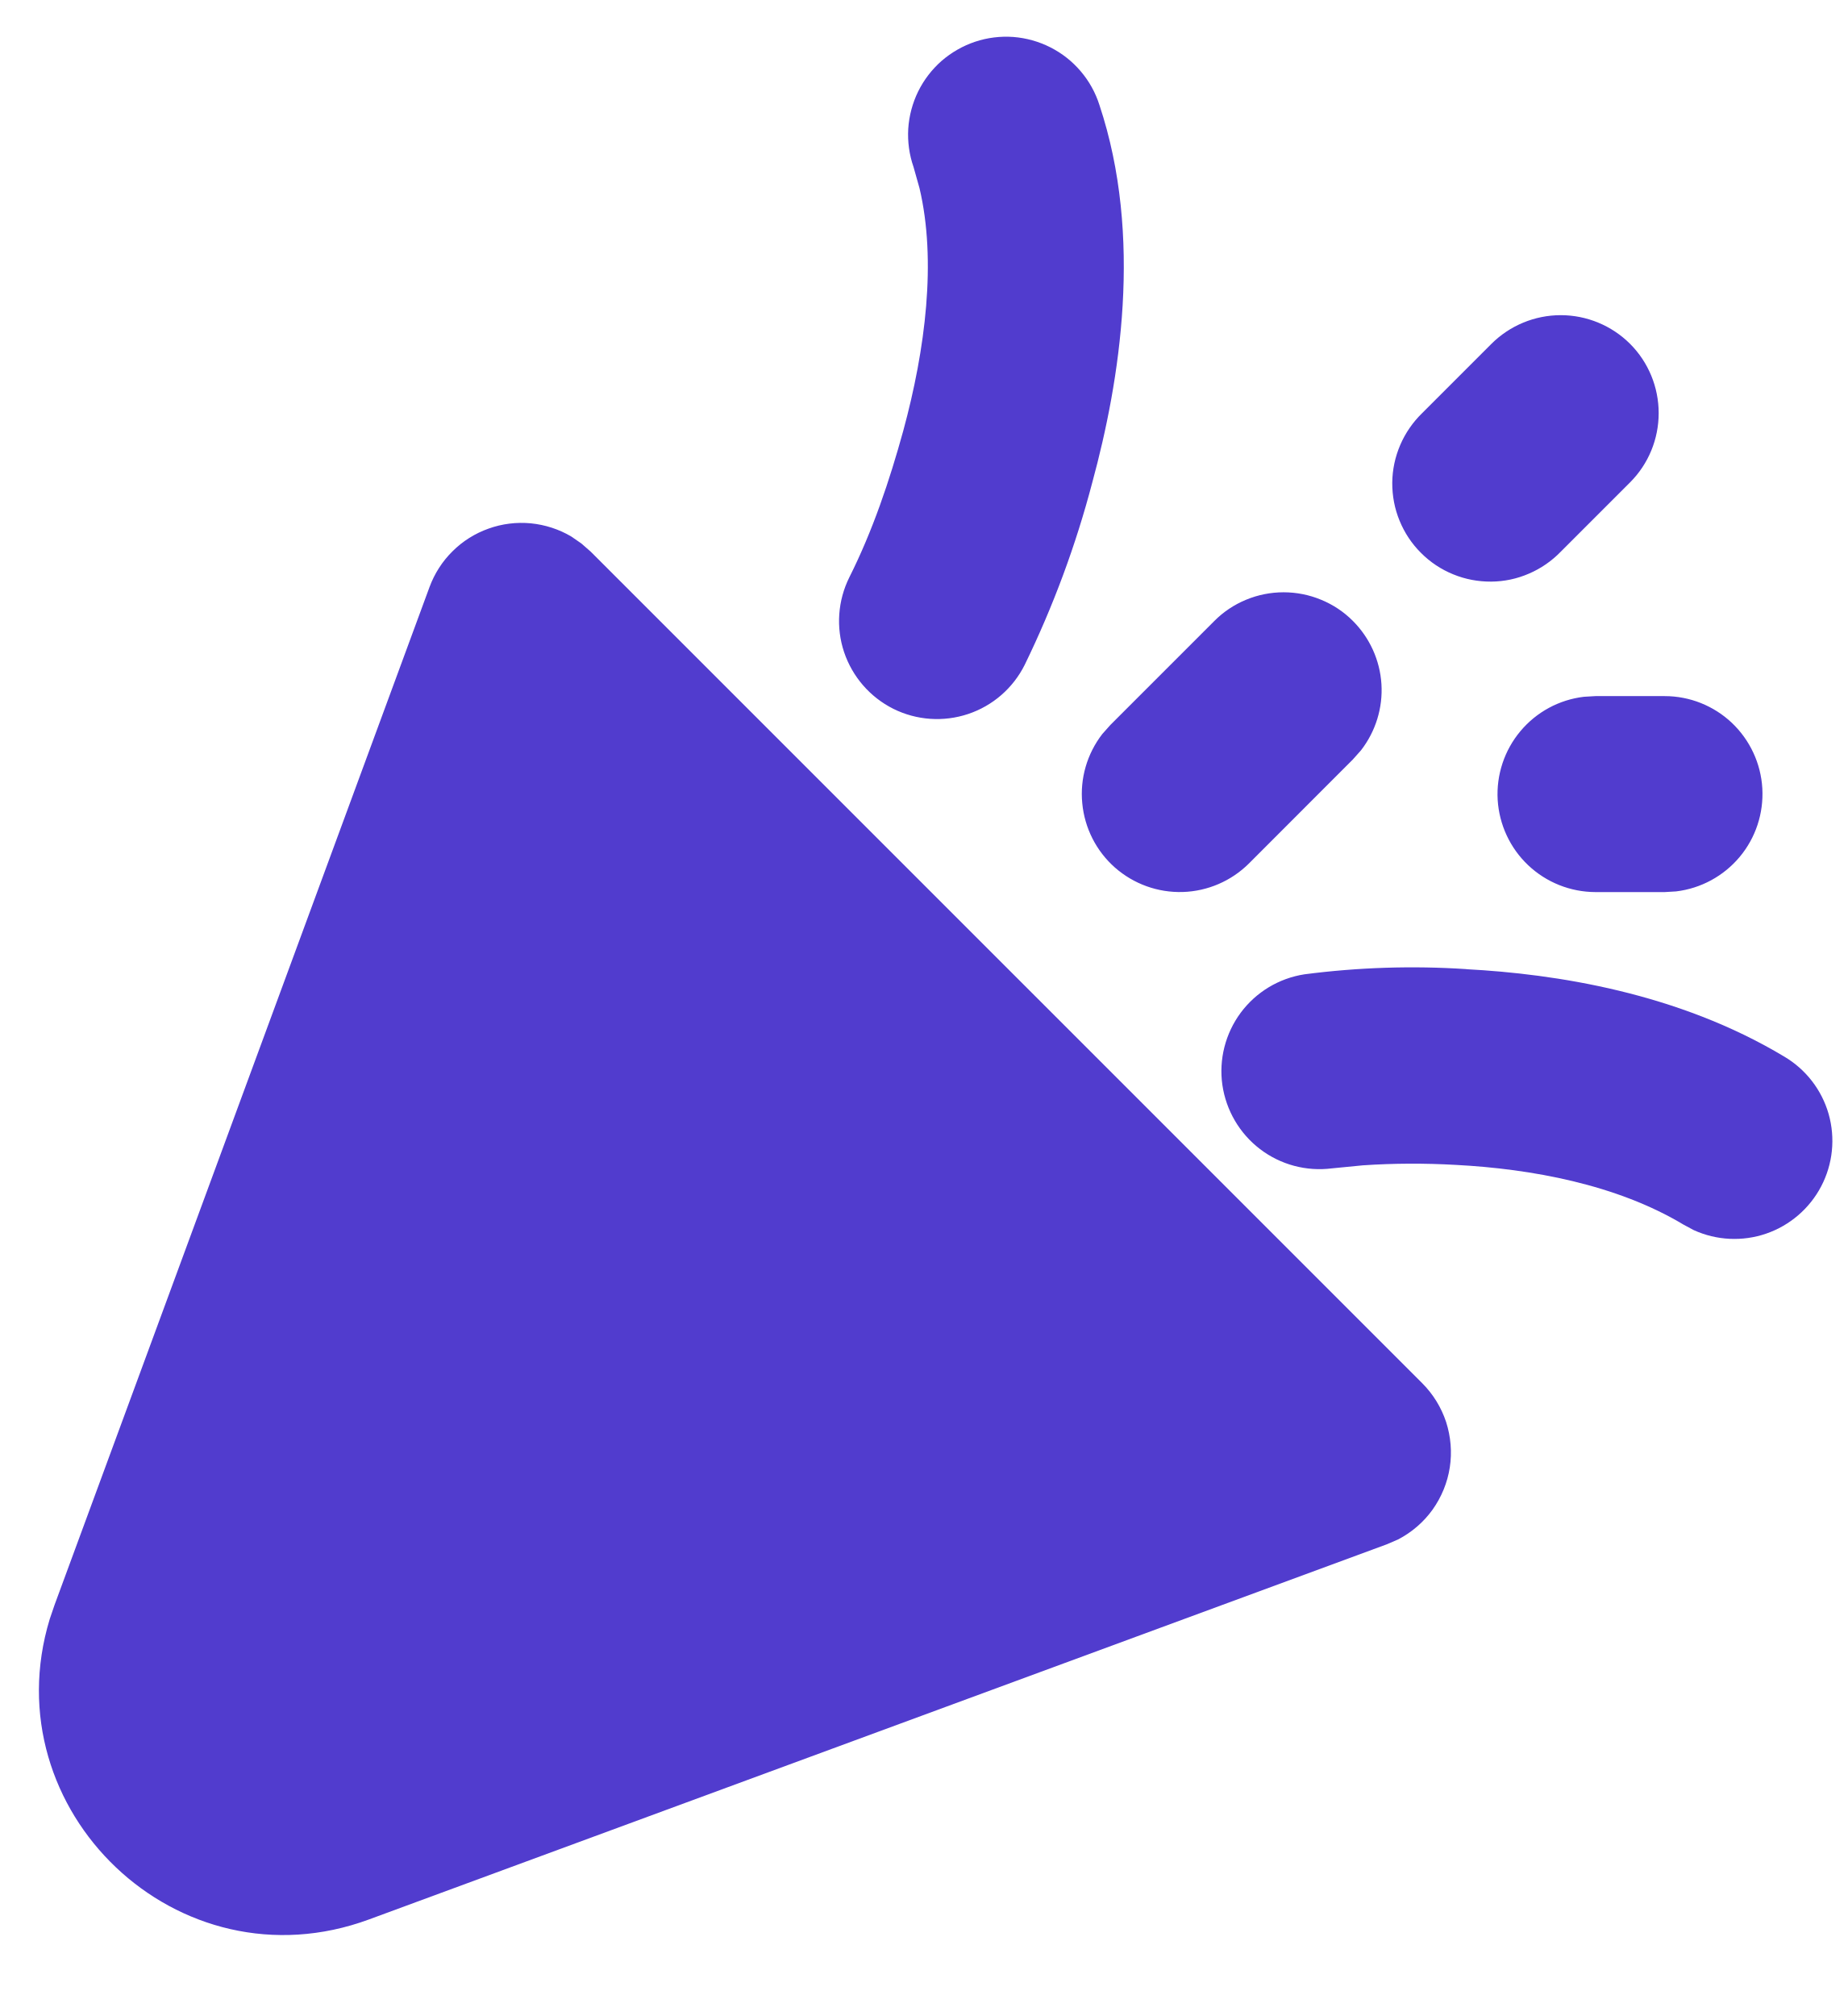
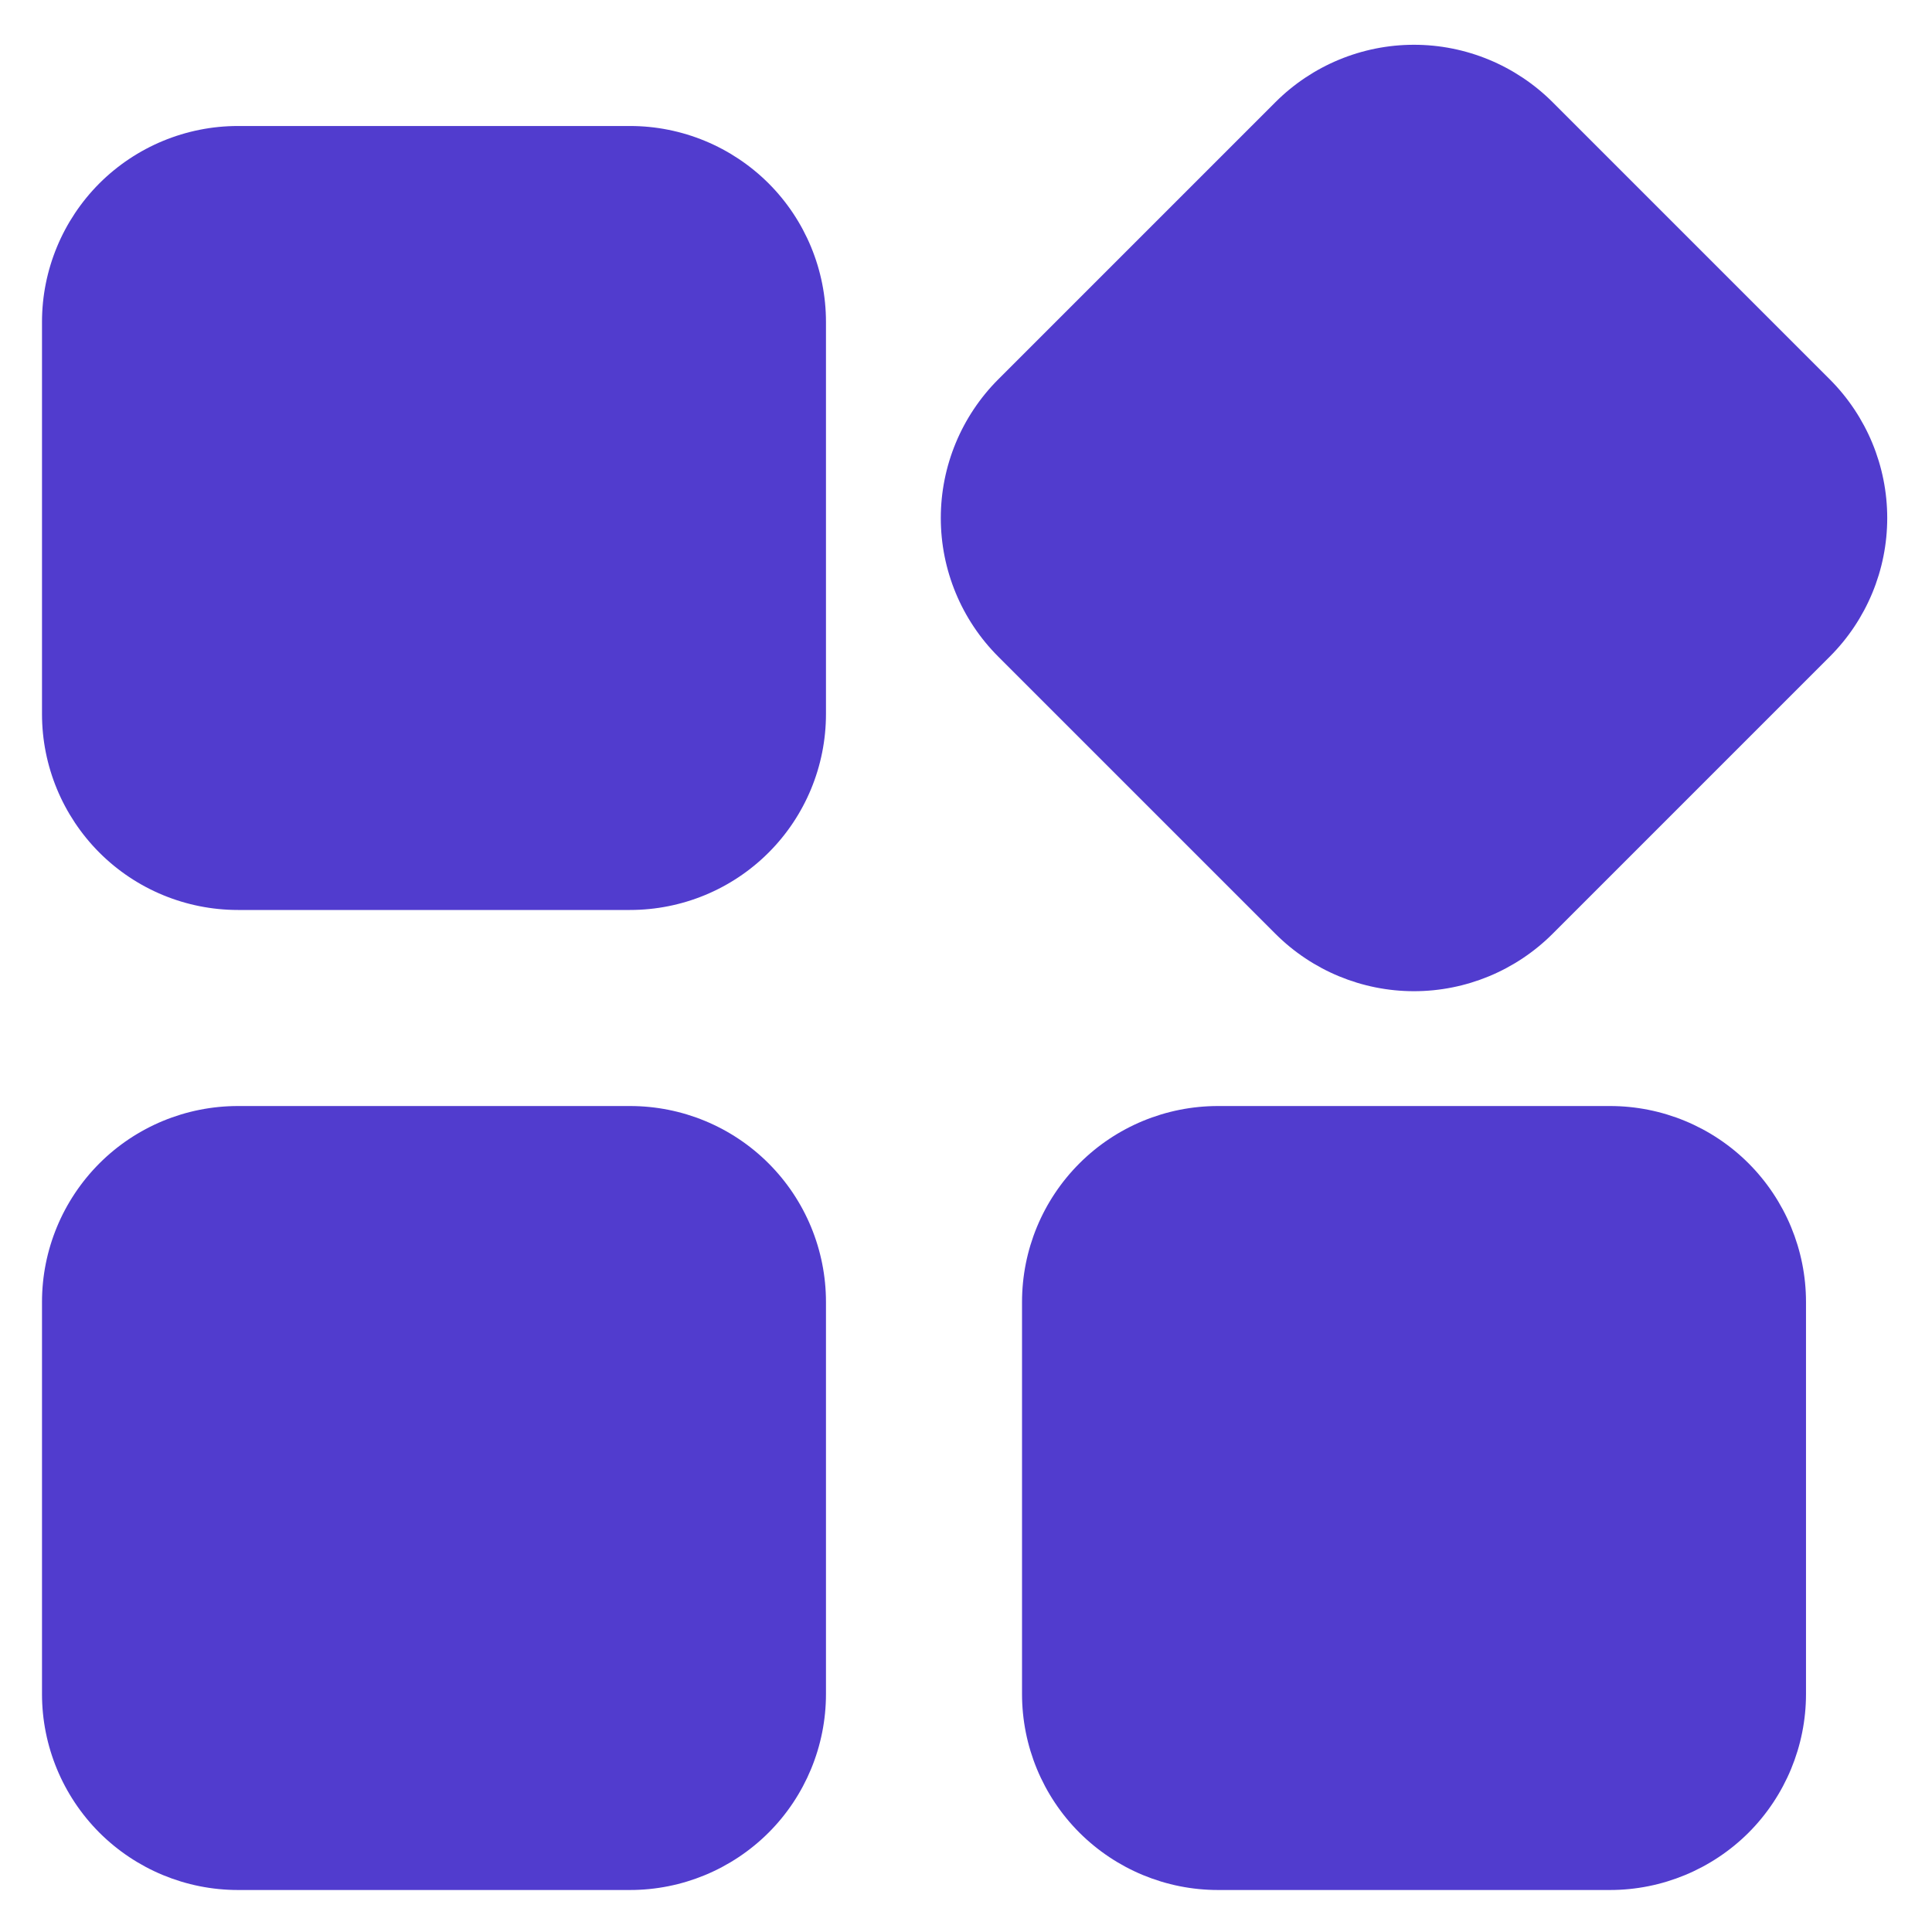
- <svg xmlns="http://www.w3.org/2000/svg" width="22" height="24" viewBox="0 0 22 24" fill="none">
-   <path d="M6.922 6.47L7.033 6.567L16.933 16.466C17.063 16.596 17.16 16.754 17.218 16.928C17.274 17.103 17.29 17.288 17.262 17.469C17.234 17.651 17.163 17.823 17.057 17.972C16.95 18.121 16.809 18.242 16.646 18.327L16.511 18.385L4.395 22.85C2.118 23.69 -0.1 21.549 0.592 19.275L0.65 19.105L5.114 6.989C5.173 6.829 5.266 6.683 5.388 6.563C5.509 6.442 5.656 6.35 5.817 6.293C5.978 6.235 6.15 6.214 6.32 6.23C6.49 6.247 6.655 6.3 6.802 6.387L6.922 6.47ZM17.458 11.538C18.521 11.594 19.978 11.818 21.245 12.579C21.502 12.731 21.691 12.976 21.773 13.263C21.854 13.55 21.823 13.858 21.684 14.123C21.546 14.387 21.311 14.589 21.029 14.686C20.747 14.783 20.438 14.768 20.166 14.644L20.045 14.579C19.249 14.101 18.232 13.915 17.336 13.868C16.967 13.847 16.596 13.848 16.227 13.873L15.859 13.909C15.554 13.948 15.247 13.866 15.003 13.68C14.759 13.494 14.598 13.219 14.554 12.915C14.511 12.612 14.59 12.303 14.772 12.057C14.955 11.81 15.228 11.646 15.531 11.599C16.17 11.516 16.815 11.495 17.458 11.537M19.821 8.287C20.118 8.287 20.404 8.401 20.62 8.605C20.836 8.81 20.966 9.089 20.983 9.385C21 9.682 20.904 9.974 20.713 10.202C20.522 10.43 20.251 10.577 19.956 10.612L19.821 10.62H18.995C18.698 10.619 18.412 10.505 18.196 10.301C17.98 10.097 17.85 9.818 17.832 9.521C17.815 9.224 17.912 8.932 18.103 8.704C18.294 8.476 18.564 8.33 18.859 8.295L18.995 8.287H19.821ZM16.108 7.392C16.309 7.593 16.43 7.86 16.448 8.143C16.466 8.427 16.379 8.707 16.205 8.932L16.108 9.041L14.871 10.279C14.661 10.488 14.379 10.61 14.083 10.619C13.786 10.628 13.498 10.524 13.275 10.328C13.053 10.132 12.914 9.859 12.886 9.563C12.857 9.268 12.943 8.974 13.124 8.739L13.221 8.63L14.458 7.393C14.566 7.284 14.695 7.198 14.836 7.14C14.978 7.081 15.13 7.051 15.283 7.051C15.436 7.051 15.588 7.081 15.73 7.14C15.871 7.198 16 7.283 16.108 7.392ZM13.09 1.249C13.613 2.82 13.333 4.539 13.006 5.741C12.81 6.49 12.54 7.218 12.201 7.914C12.063 8.191 11.821 8.402 11.527 8.5C11.234 8.598 10.913 8.576 10.636 8.438C10.359 8.299 10.149 8.057 10.05 7.763C9.952 7.47 9.975 7.149 10.113 6.872C10.391 6.318 10.591 5.723 10.755 5.127C11.019 4.157 11.152 3.103 10.948 2.24L10.877 1.988C10.826 1.842 10.805 1.687 10.814 1.533C10.824 1.379 10.864 1.228 10.932 1.089C11 0.951 11.095 0.827 11.211 0.725C11.328 0.624 11.463 0.546 11.61 0.497C11.756 0.448 11.911 0.429 12.065 0.44C12.219 0.452 12.369 0.494 12.507 0.564C12.645 0.634 12.767 0.73 12.867 0.848C12.968 0.966 13.043 1.102 13.09 1.249ZM19.408 4.093C19.627 4.312 19.749 4.609 19.749 4.918C19.749 5.228 19.627 5.524 19.408 5.743L18.583 6.568C18.475 6.679 18.347 6.768 18.204 6.829C18.062 6.891 17.909 6.923 17.754 6.924C17.599 6.925 17.445 6.896 17.302 6.837C17.159 6.779 17.028 6.692 16.919 6.582C16.809 6.473 16.723 6.343 16.664 6.199C16.605 6.056 16.576 5.902 16.577 5.747C16.578 5.592 16.611 5.439 16.672 5.297C16.733 5.155 16.822 5.026 16.933 4.918L17.758 4.093C17.977 3.875 18.274 3.752 18.583 3.752C18.892 3.752 19.189 3.875 19.408 4.093Z" fill="#513CCE" />
+ <svg xmlns="http://www.w3.org/2000/svg" width="23" height="23" viewBox="0 0 23 23" fill="none">
+   <path fill-rule="evenodd" clip-rule="evenodd" d="M15.184 1.216C15.621 0.779 16.215 0.533 16.833 0.533C17.452 0.533 18.045 0.779 18.483 1.216L21.784 4.517C22.221 4.955 22.467 5.548 22.467 6.167C22.467 6.785 22.221 7.379 21.784 7.816L18.483 11.117C18.045 11.554 17.452 11.8 16.833 11.8C16.215 11.8 15.621 11.554 15.184 11.117L11.883 7.816C11.446 7.379 11.2 6.785 11.2 6.167C11.2 5.548 11.446 4.955 11.883 4.517L15.184 1.216ZM7.5 1.5C8.119 1.5 8.712 1.746 9.15 2.183C9.588 2.621 9.833 3.215 9.833 3.833V8.5C9.833 9.119 9.588 9.712 9.15 10.15C8.712 10.588 8.119 10.833 7.5 10.833H2.833C2.214 10.833 1.621 10.588 1.183 10.15C0.746 9.712 0.5 9.119 0.5 8.5V3.833C0.5 3.215 0.746 2.621 1.183 2.183C1.621 1.746 2.214 1.5 2.833 1.5H7.5ZM21.5 15.5C21.5 14.881 21.254 14.288 20.817 13.85C20.379 13.412 19.785 13.167 19.167 13.167H14.5C13.881 13.167 13.288 13.412 12.85 13.85C12.412 14.288 12.167 14.881 12.167 15.5V20.167C12.167 20.785 12.412 21.379 12.85 21.817C13.288 22.254 13.881 22.5 14.5 22.5H19.167C19.785 22.5 20.379 22.254 20.817 21.817C21.254 21.379 21.5 20.785 21.5 20.167V15.5ZM7.5 13.167C8.119 13.167 8.712 13.412 9.15 13.85C9.588 14.288 9.833 14.881 9.833 15.5V20.167C9.833 20.785 9.588 21.379 9.15 21.817C8.712 22.254 8.119 22.5 7.5 22.5H2.833C2.214 22.5 1.621 22.254 1.183 21.817C0.746 21.379 0.5 20.785 0.5 20.167V15.5C0.5 14.881 0.746 14.288 1.183 13.85C1.621 13.412 2.214 13.167 2.833 13.167H7.5Z" fill="#513CCE" />
</svg>
